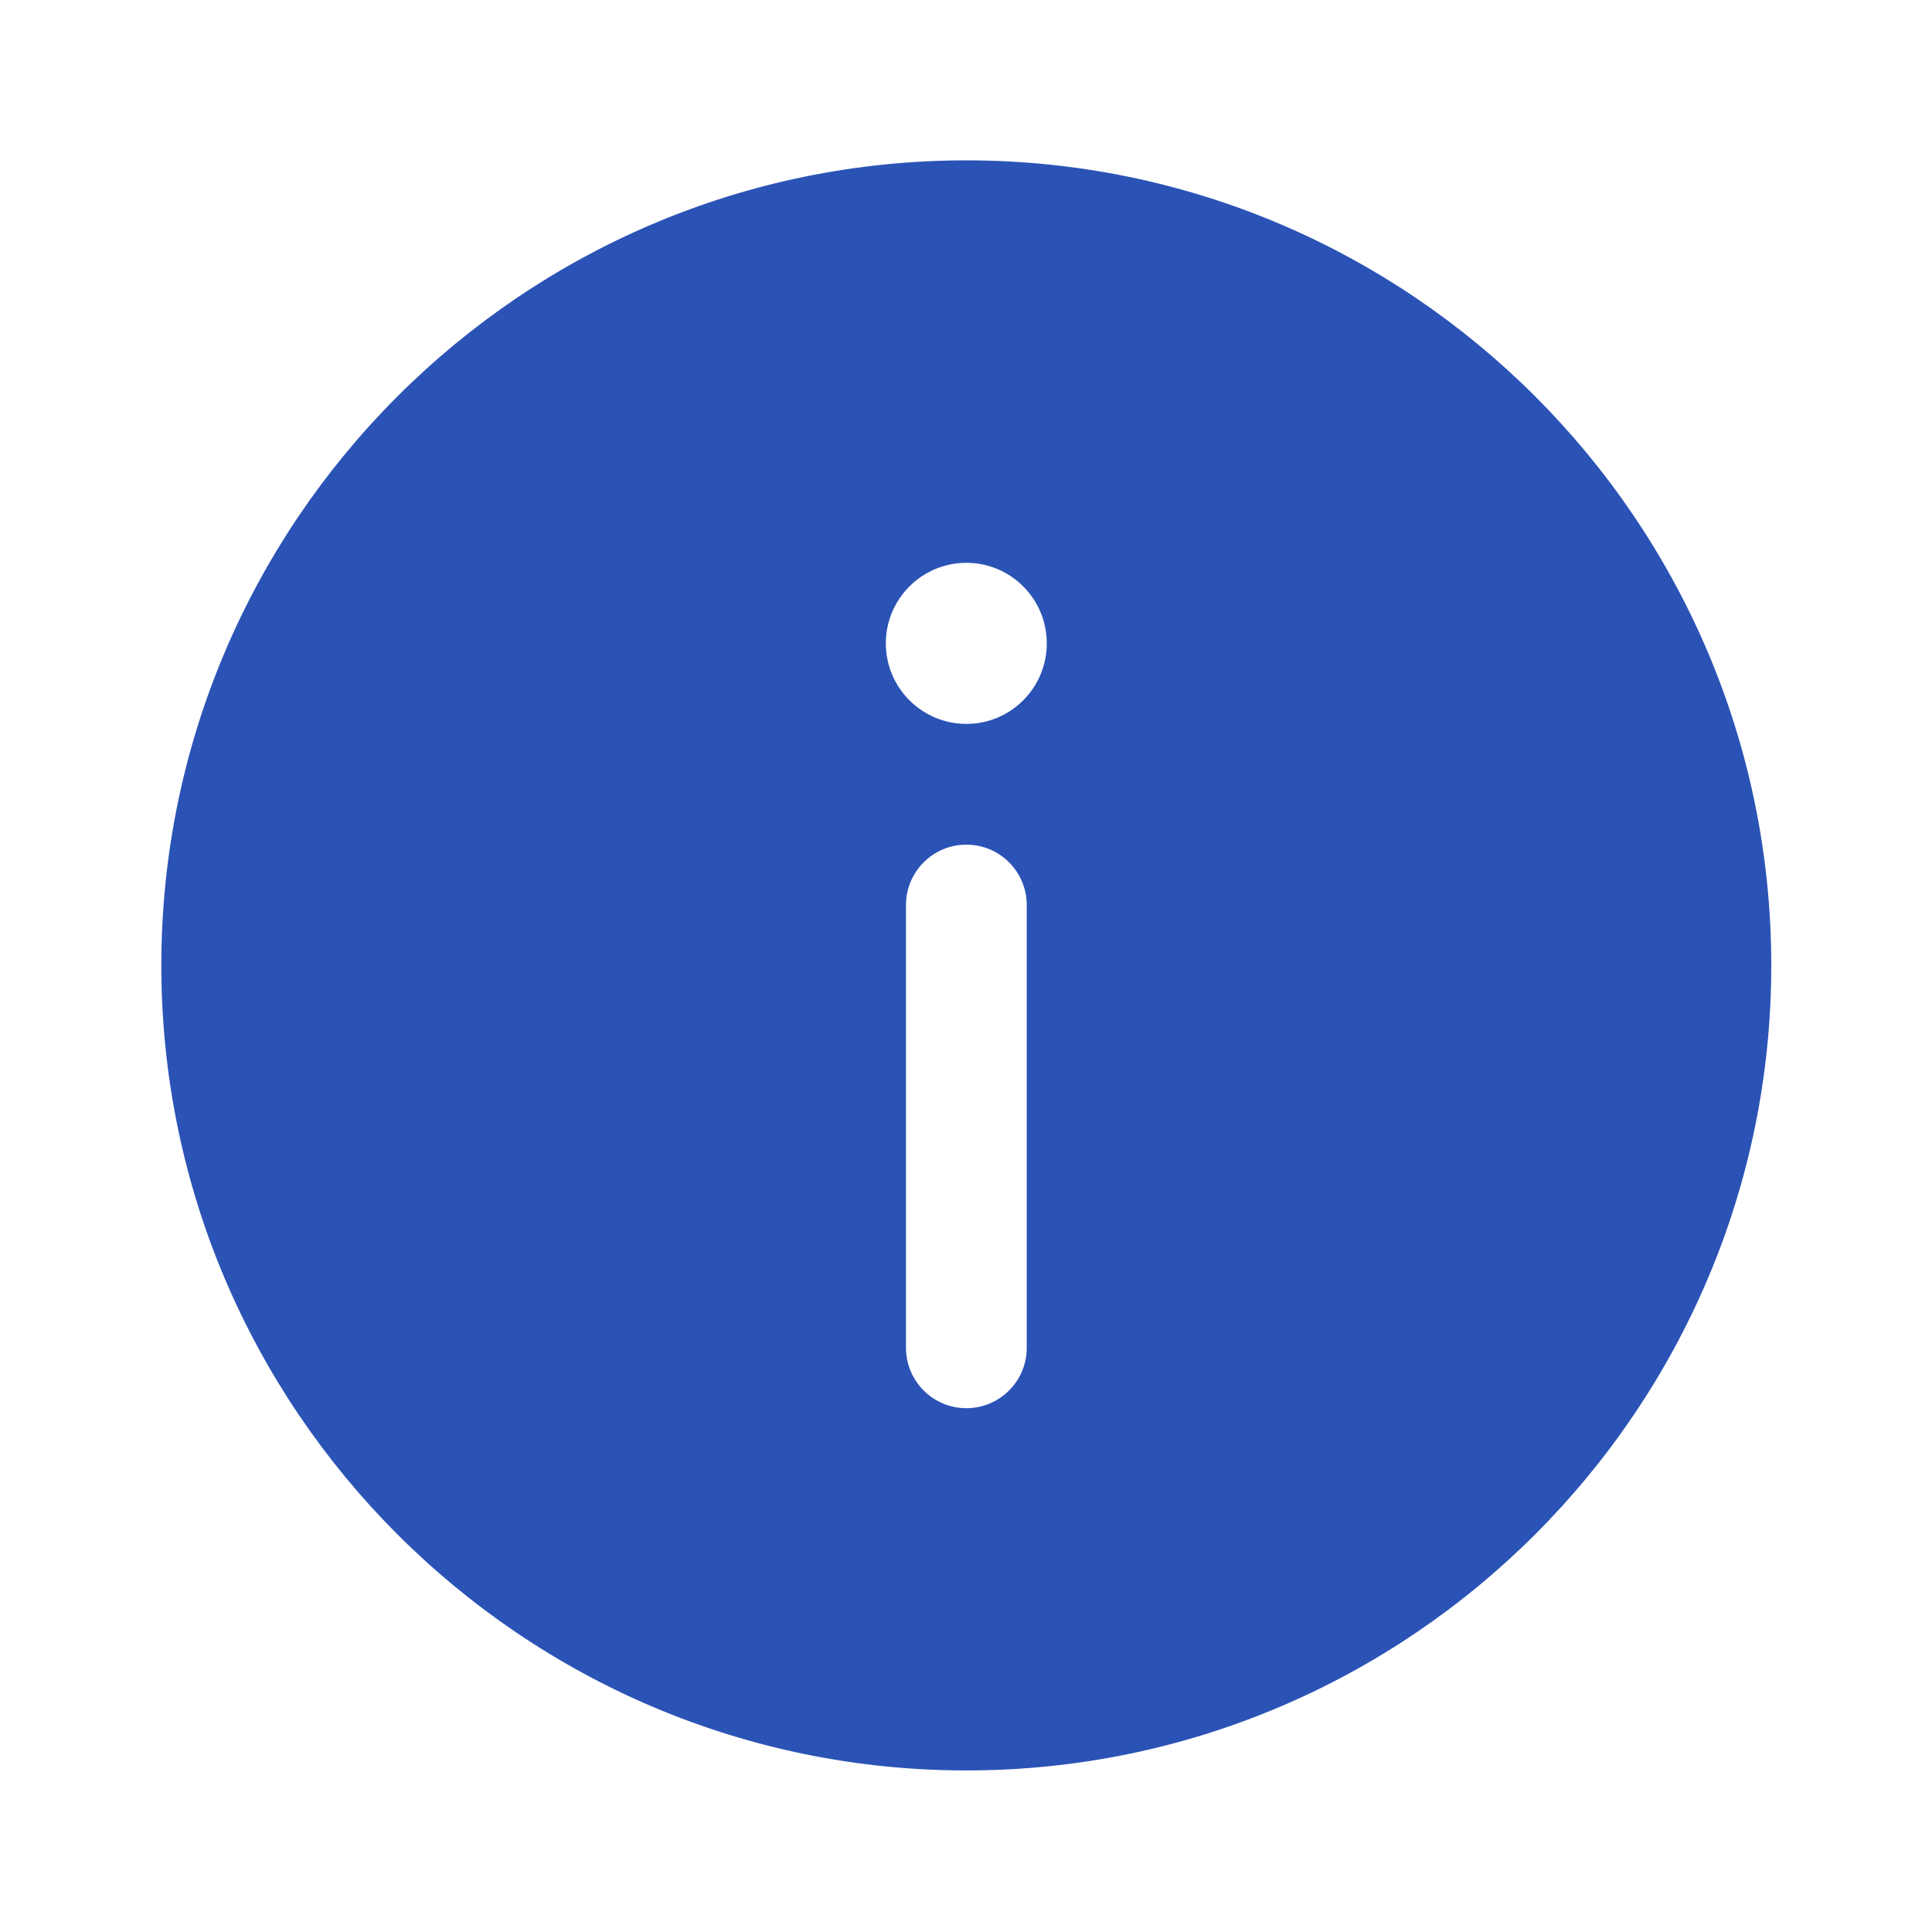
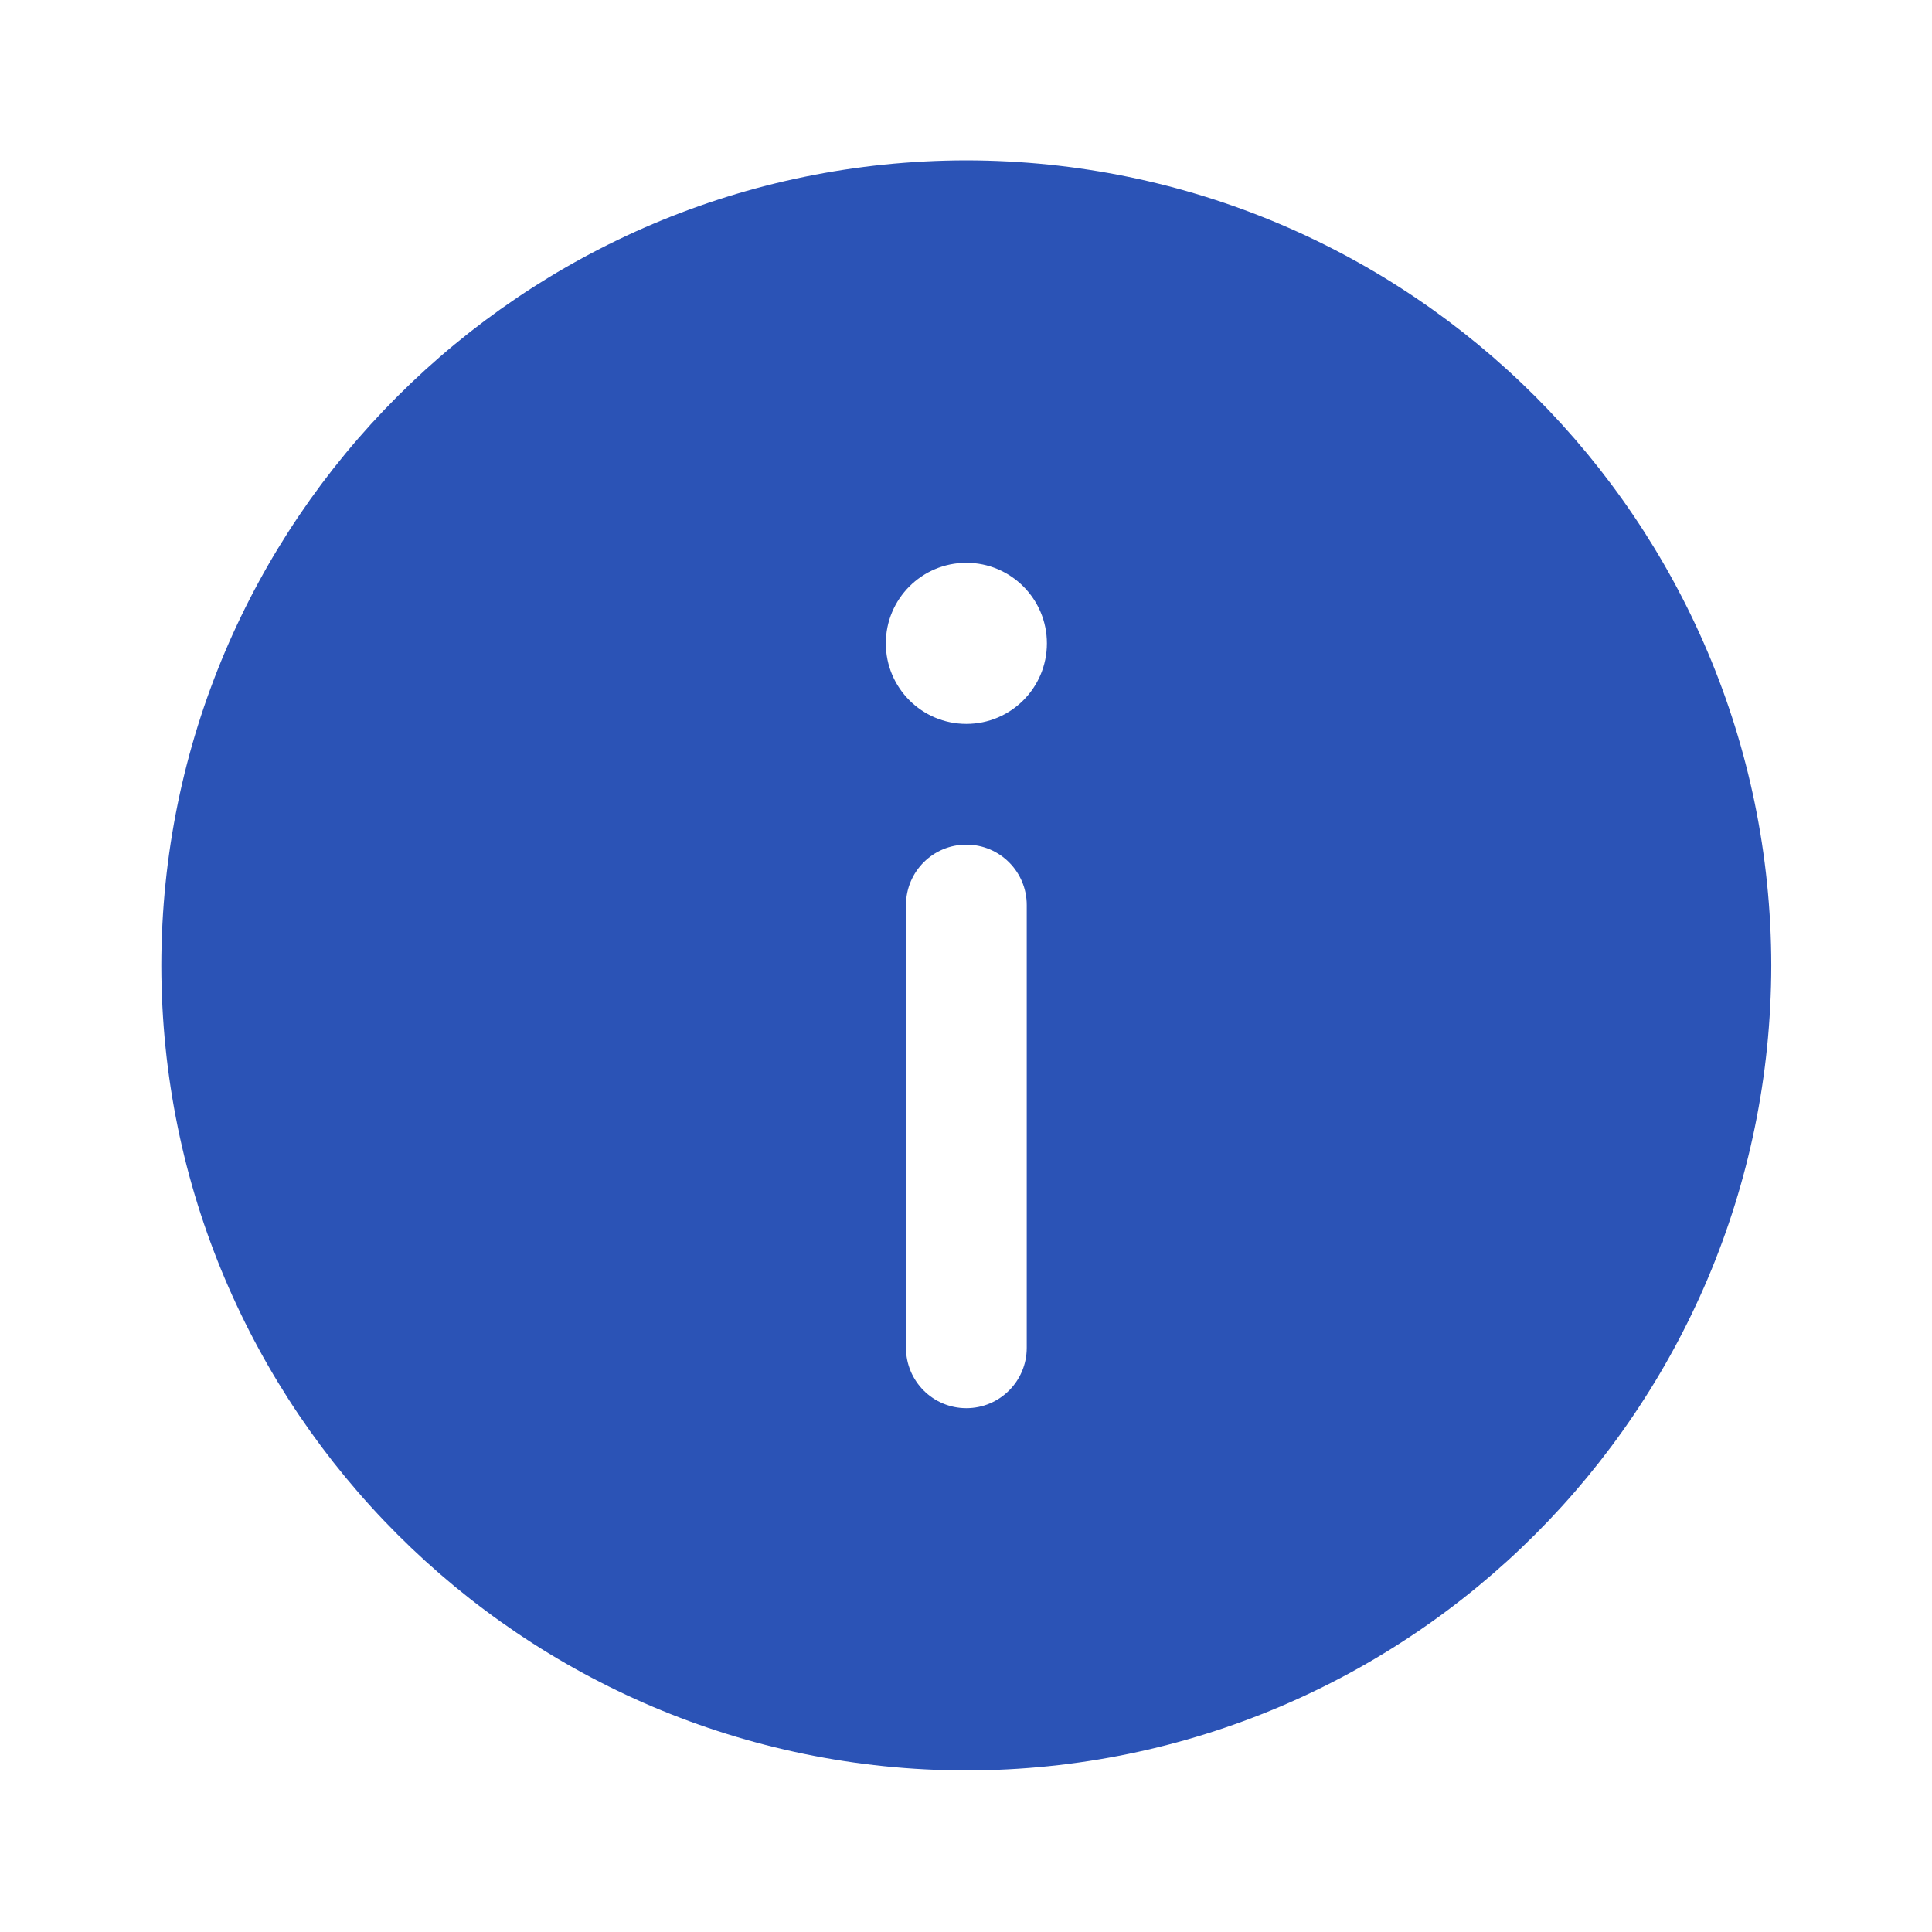
- <svg xmlns="http://www.w3.org/2000/svg" width="16" height="16" viewBox="0 0 16 16" fill="none">
-   <g id="Info 2">
-     <g id="surface1175">
-       <path id="Vector" d="M8.003 1.328C4.327 1.328 1.336 4.319 1.336 7.995C1.336 11.67 4.327 14.662 8.003 14.662C11.678 14.662 14.669 11.67 14.669 7.995C14.669 4.319 11.678 1.328 8.003 1.328ZM8.503 11.162C8.503 11.438 8.279 11.662 8.003 11.662C7.727 11.662 7.503 11.438 7.503 11.162V7.495C7.503 7.219 7.727 6.995 8.003 6.995C8.279 6.995 8.503 7.219 8.503 7.495V11.162ZM8.003 5.995C7.635 5.995 7.336 5.696 7.336 5.328C7.336 4.96 7.635 4.661 8.003 4.661C8.371 4.661 8.669 4.96 8.669 5.328C8.669 5.696 8.371 5.995 8.003 5.995Z" fill="#2B53B6" />
-     </g>
-   </g>
+ <svg xmlns="http://www.w3.org/2000/svg" width="16" height="16" fill="none">
+   <path fill="#2B53B6" d="M8.003 1.328a6.675 6.675 0 0 0-6.667 6.667 6.675 6.675 0 0 0 6.667 6.667 6.675 6.675 0 0 0 6.666-6.667 6.675 6.675 0 0 0-6.666-6.667m.5 9.834a.5.5 0 0 1-1 0V7.495a.5.5 0 0 1 1 0zm-.5-5.167a.667.667 0 1 1 0-1.334.667.667 0 0 1 0 1.334" />
</svg>
